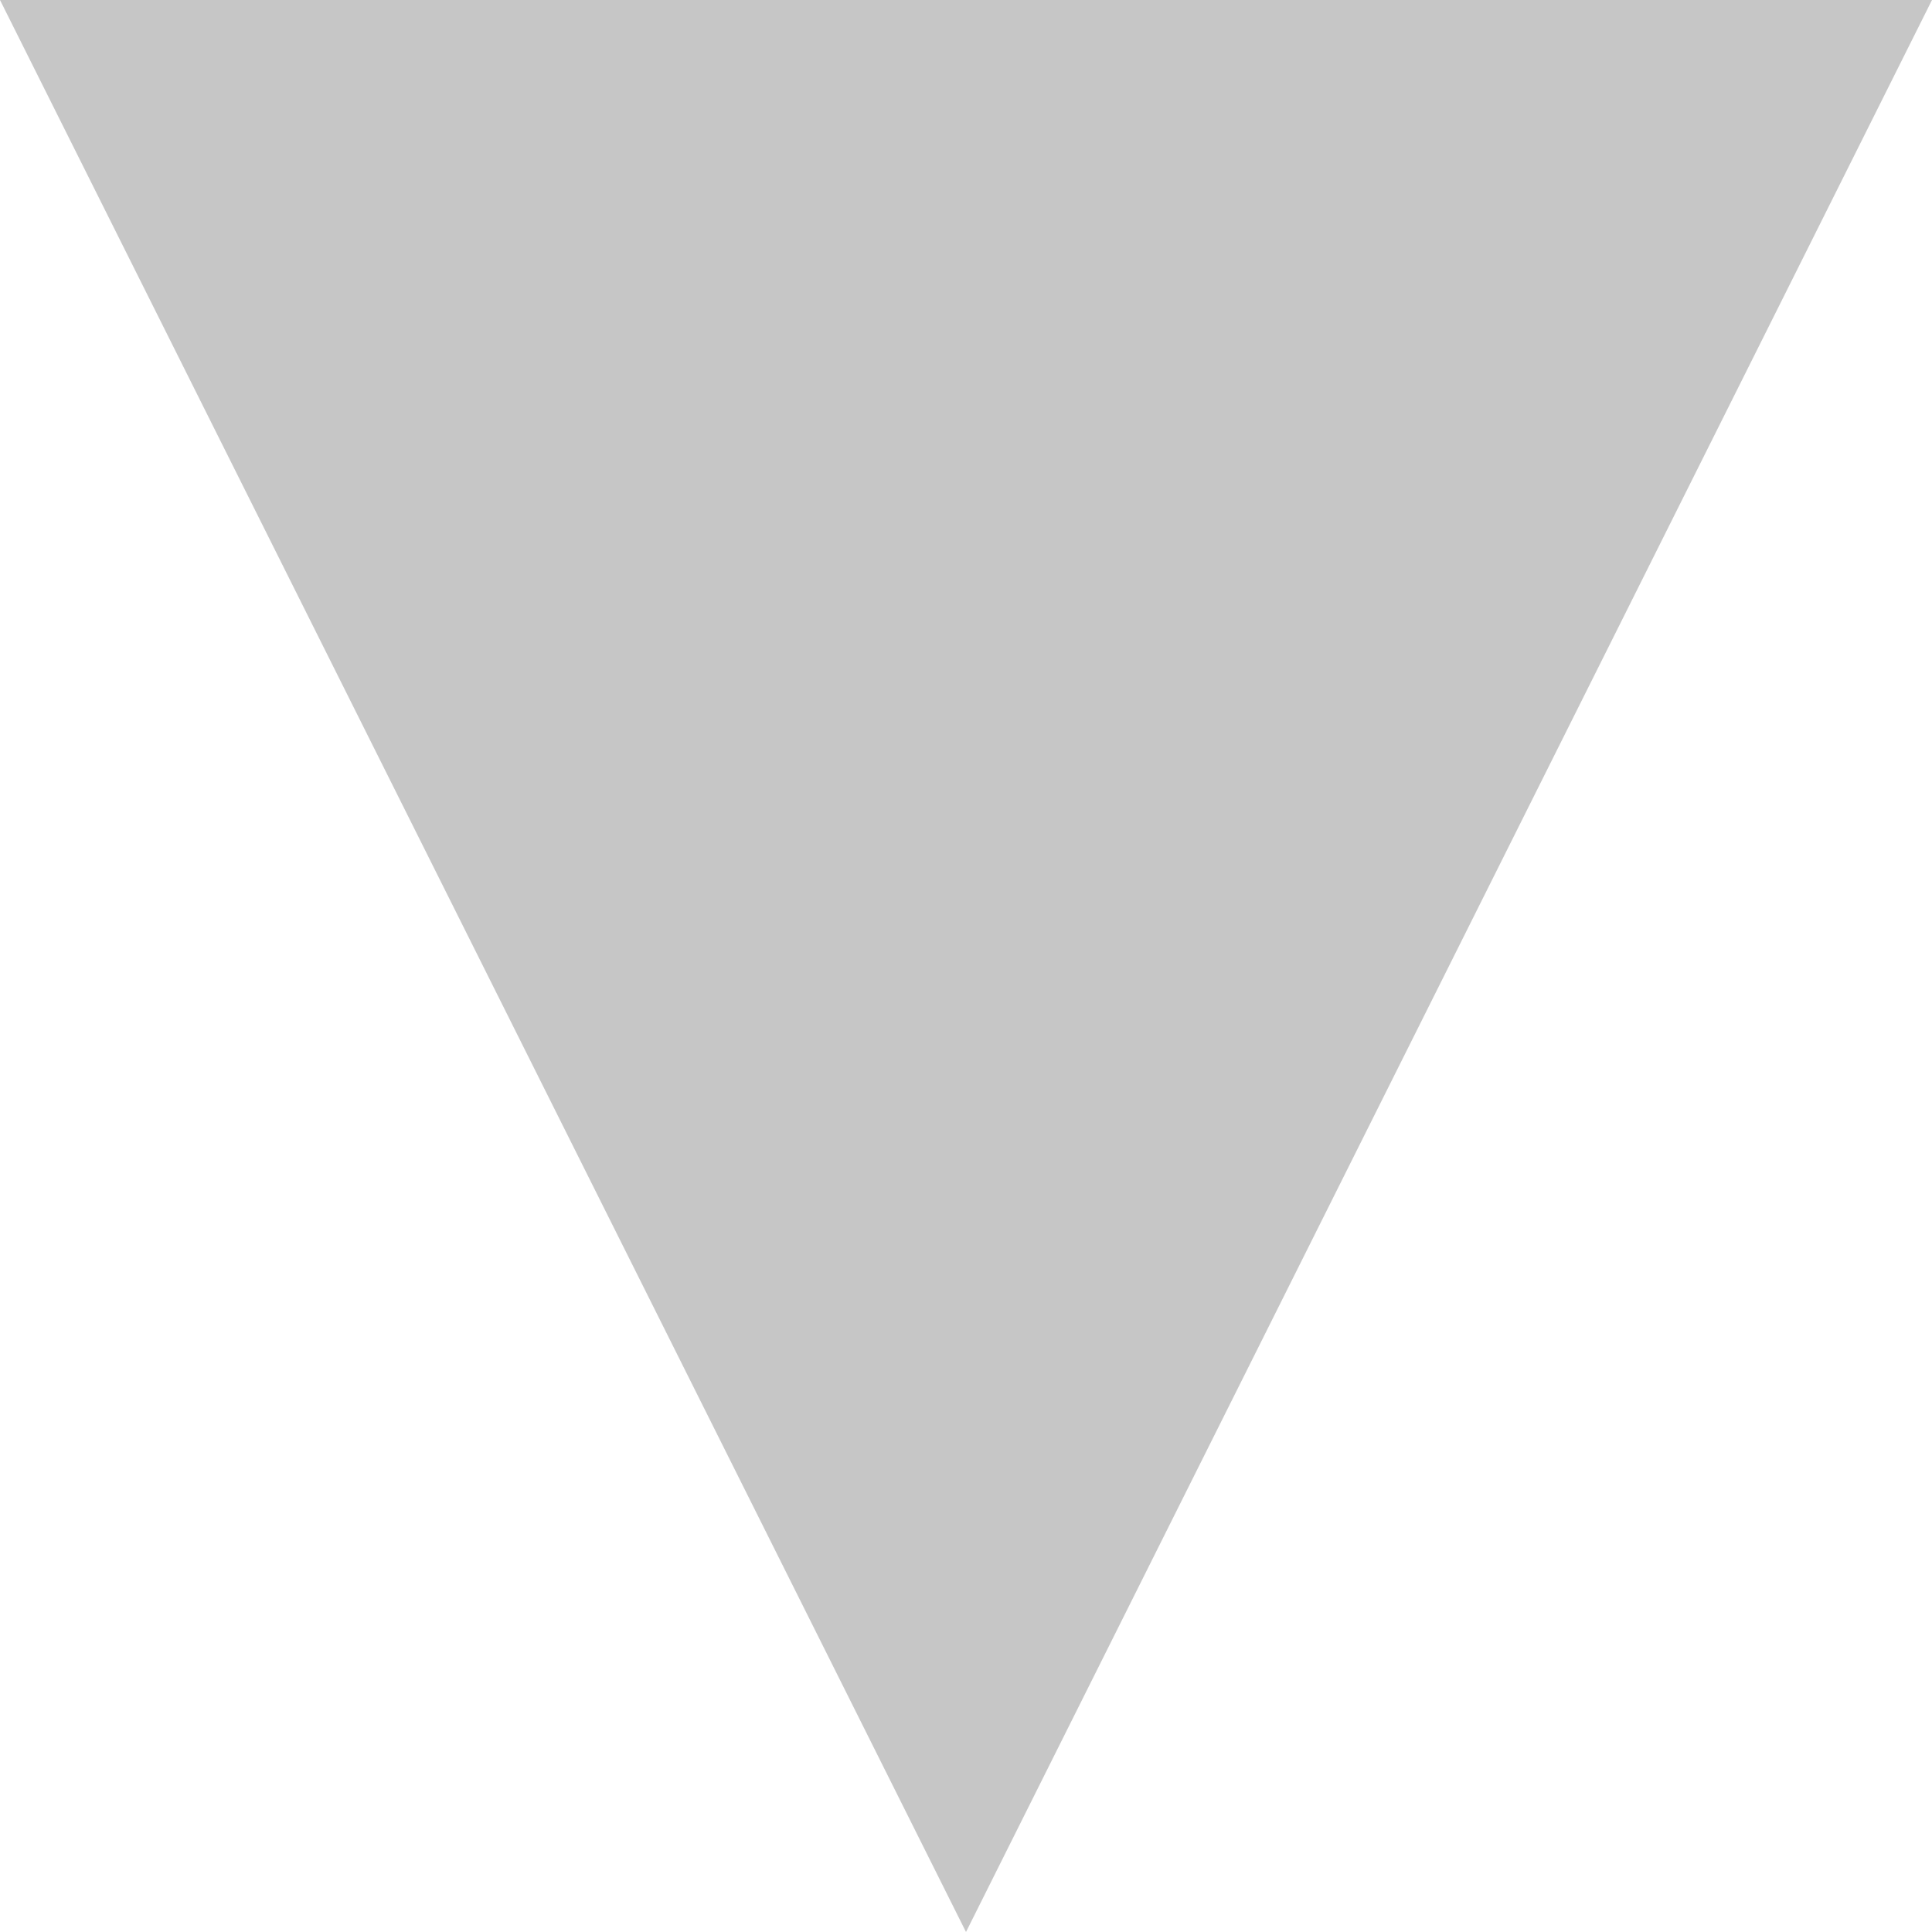
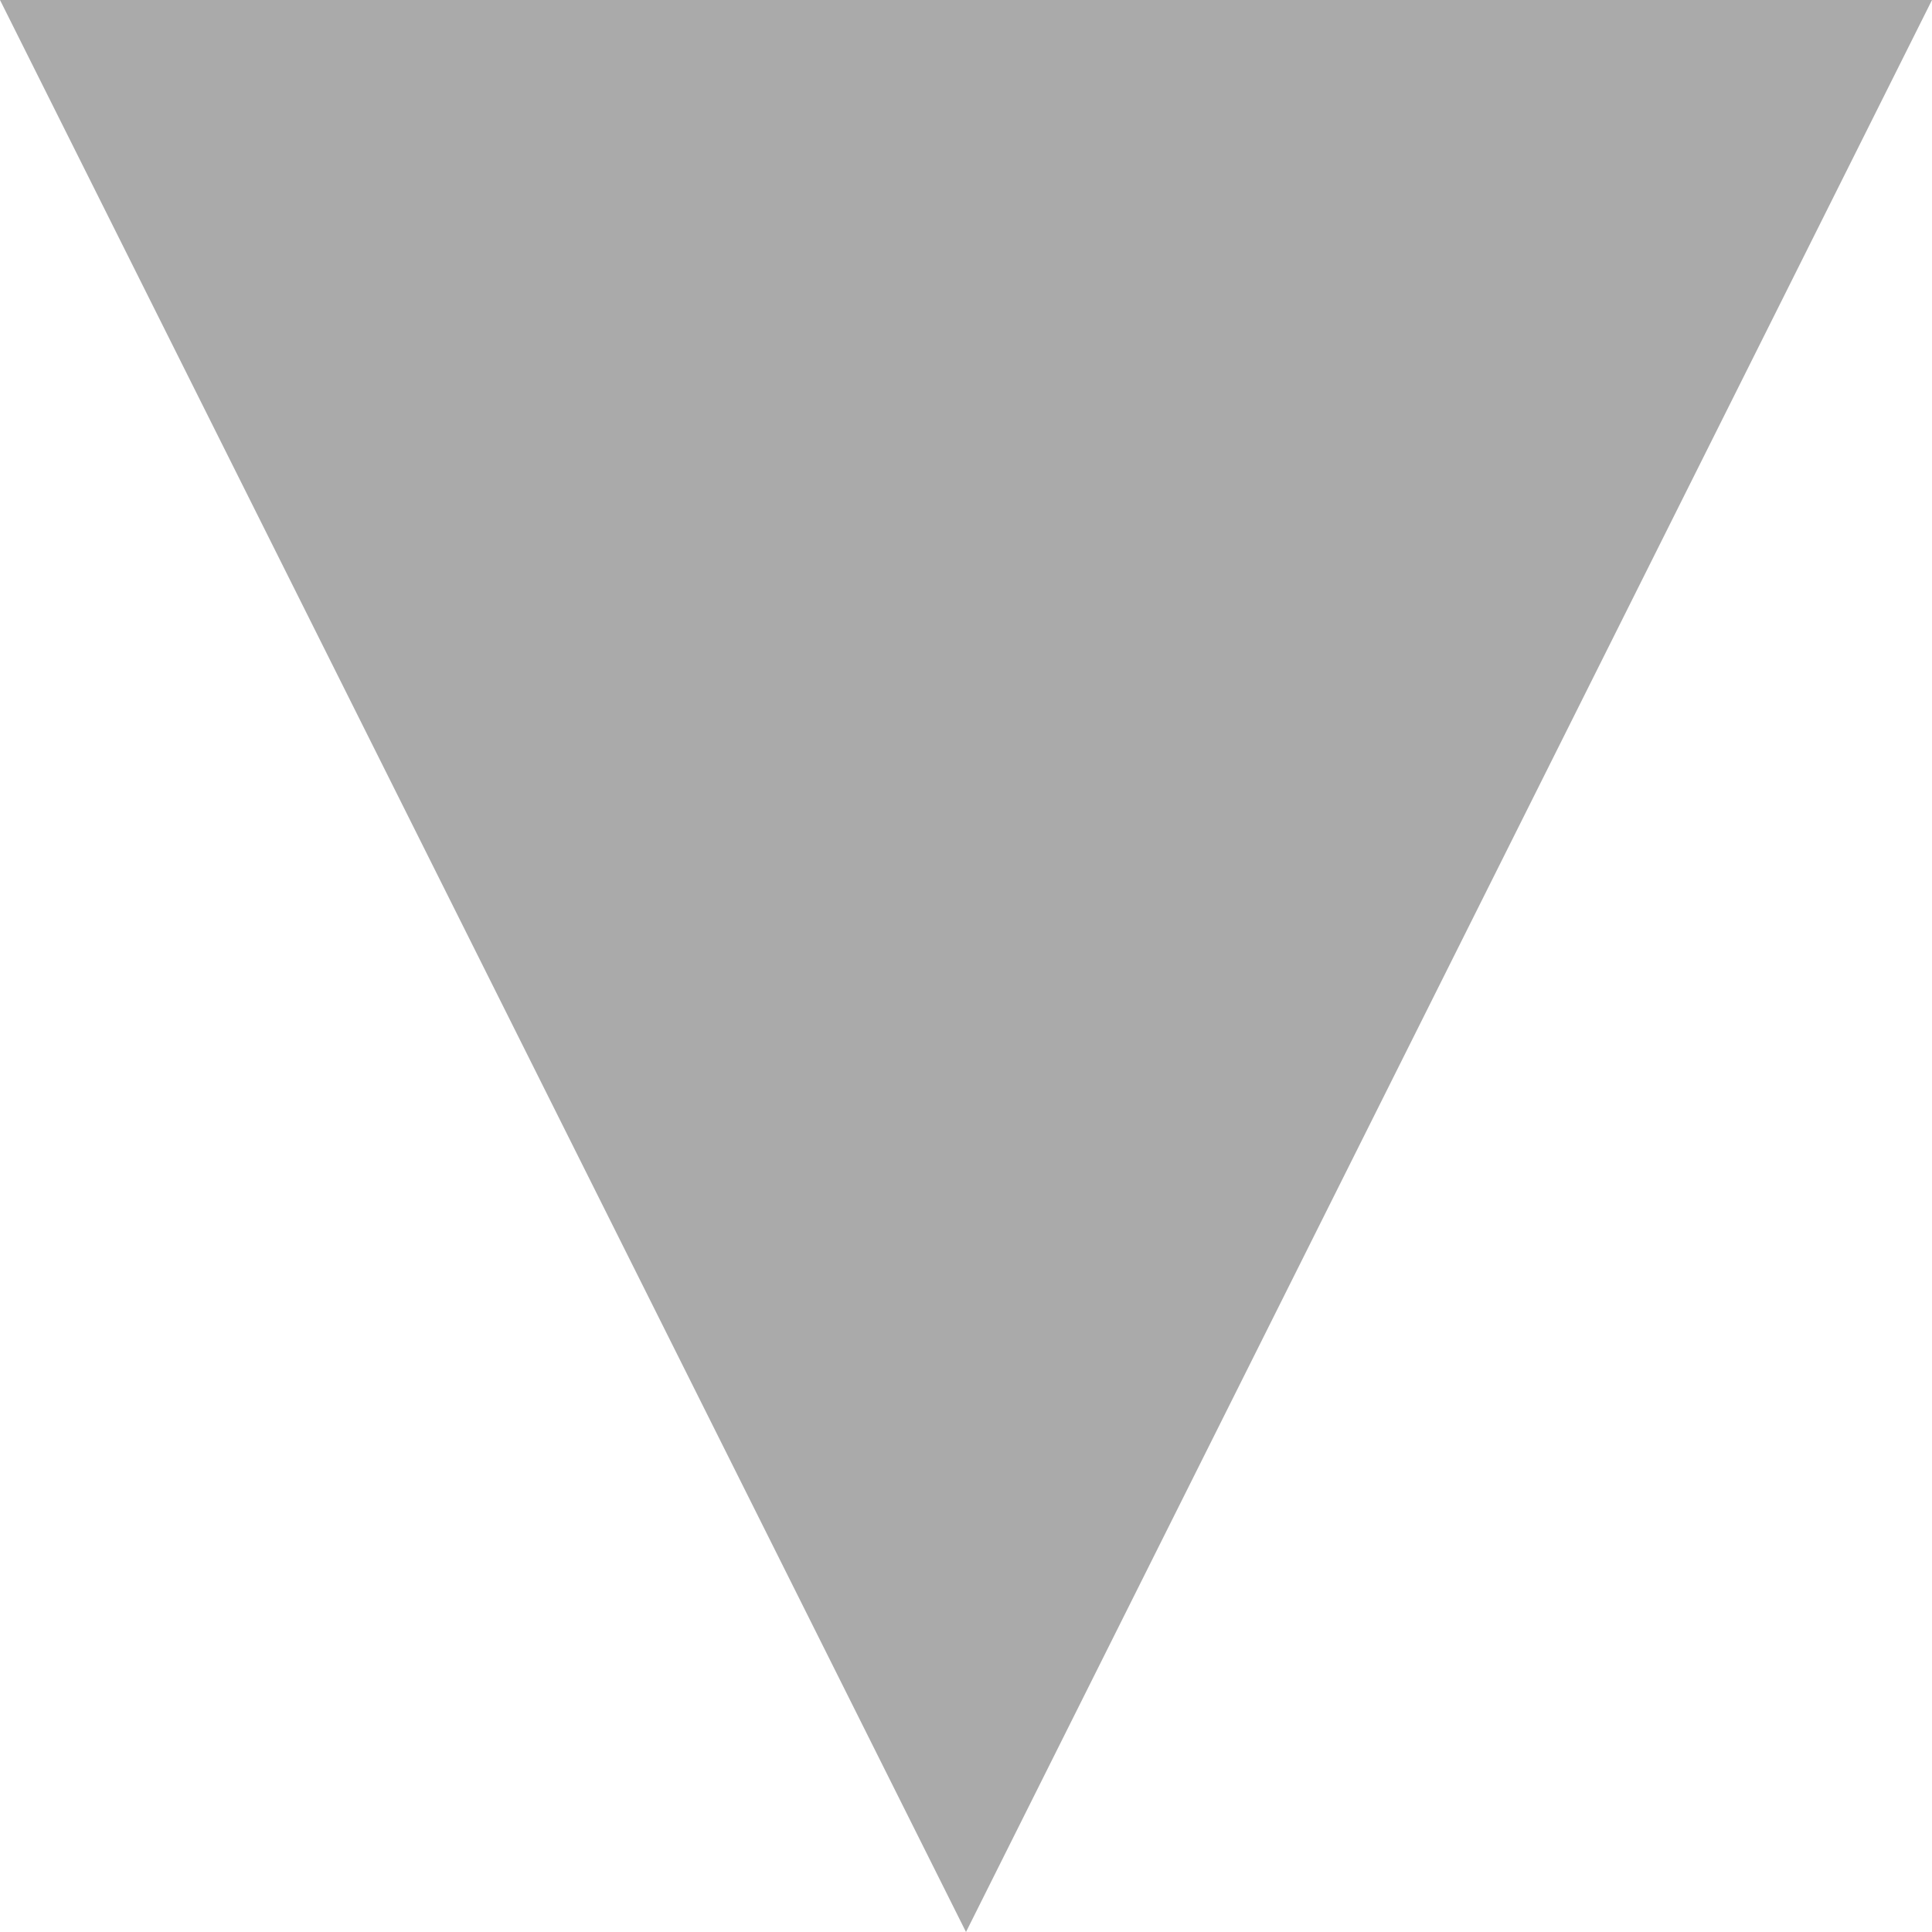
<svg xmlns="http://www.w3.org/2000/svg" width="10px" height="10px" viewBox="0 0 10 10" version="1.1">
  <g id="down" stroke="none" stroke-width="1" fill="none" fill-rule="evenodd">
-     <polygon id="Triangle-Copy" fill="#C6C6C6" transform="translate(5, 5) scale(1, -1) translate(-5, -5) " points="5 0 10 10 0 10" />
+     <polygon id="Triangle-Copy" fill="#aaaaaa" transform="translate(5, 5) scale(1, -1) translate(-5, -5) " points="5 0 10 10 0 10" />
  </g>
</svg>
